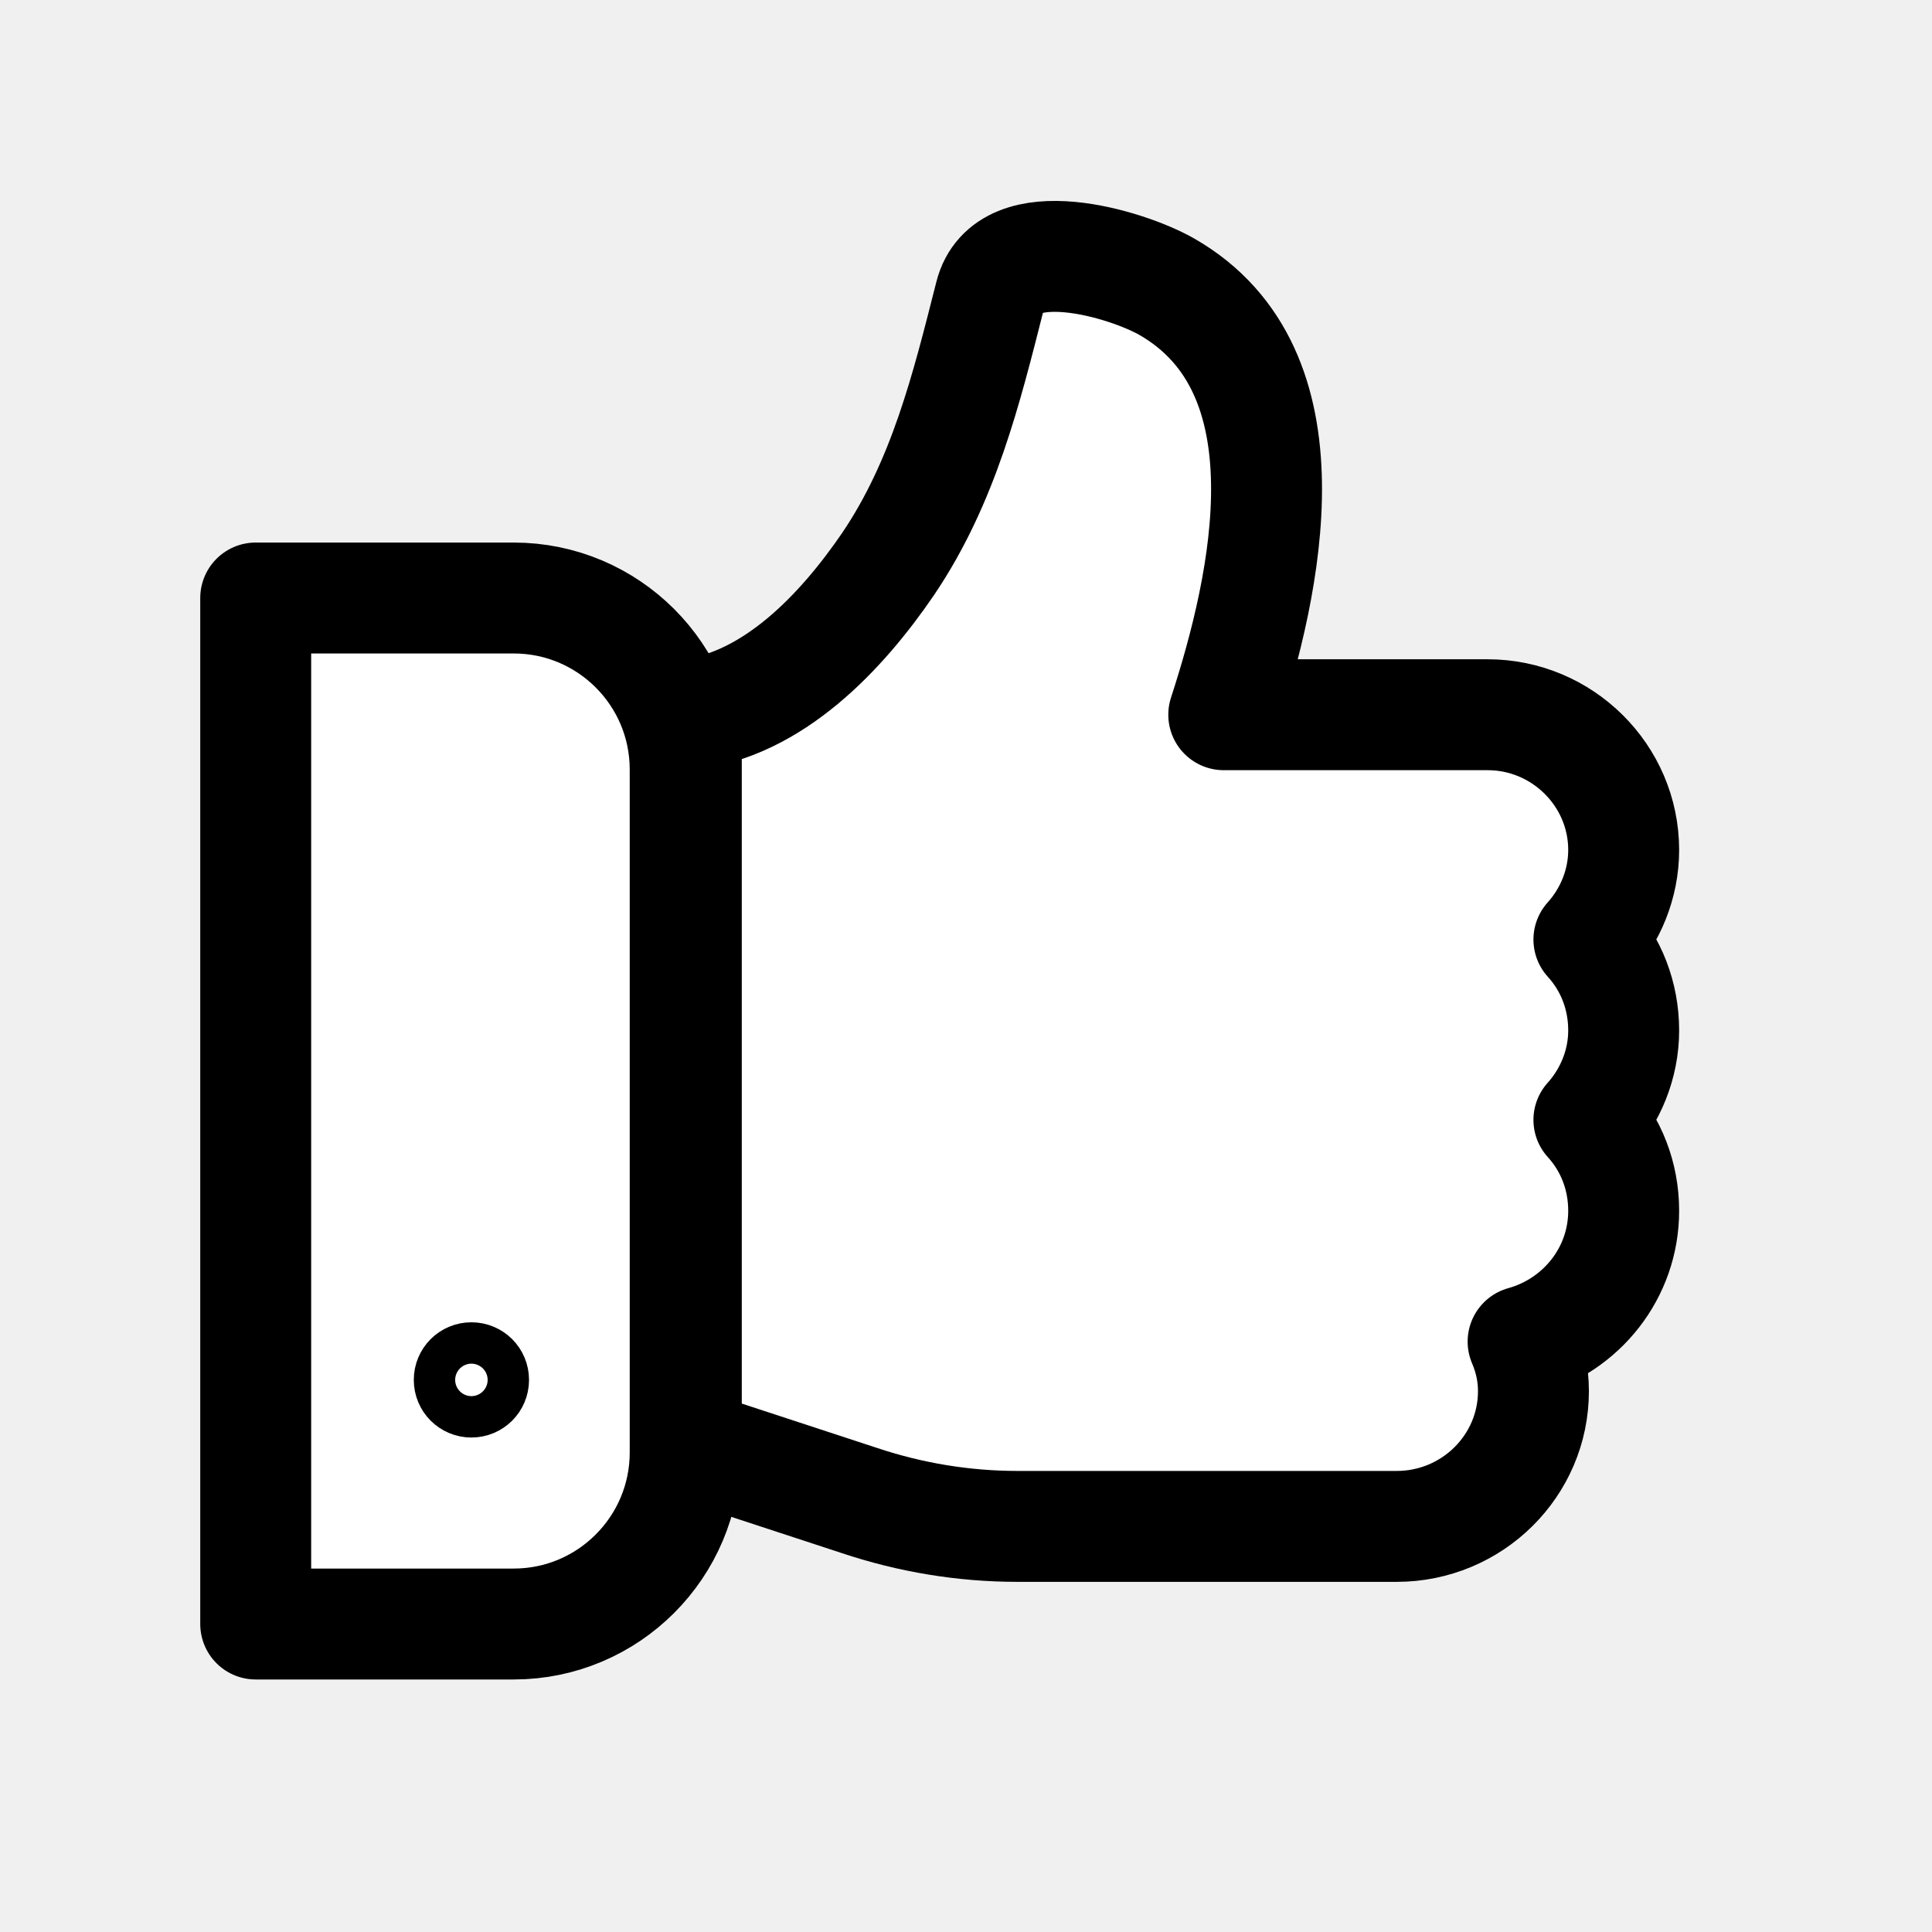
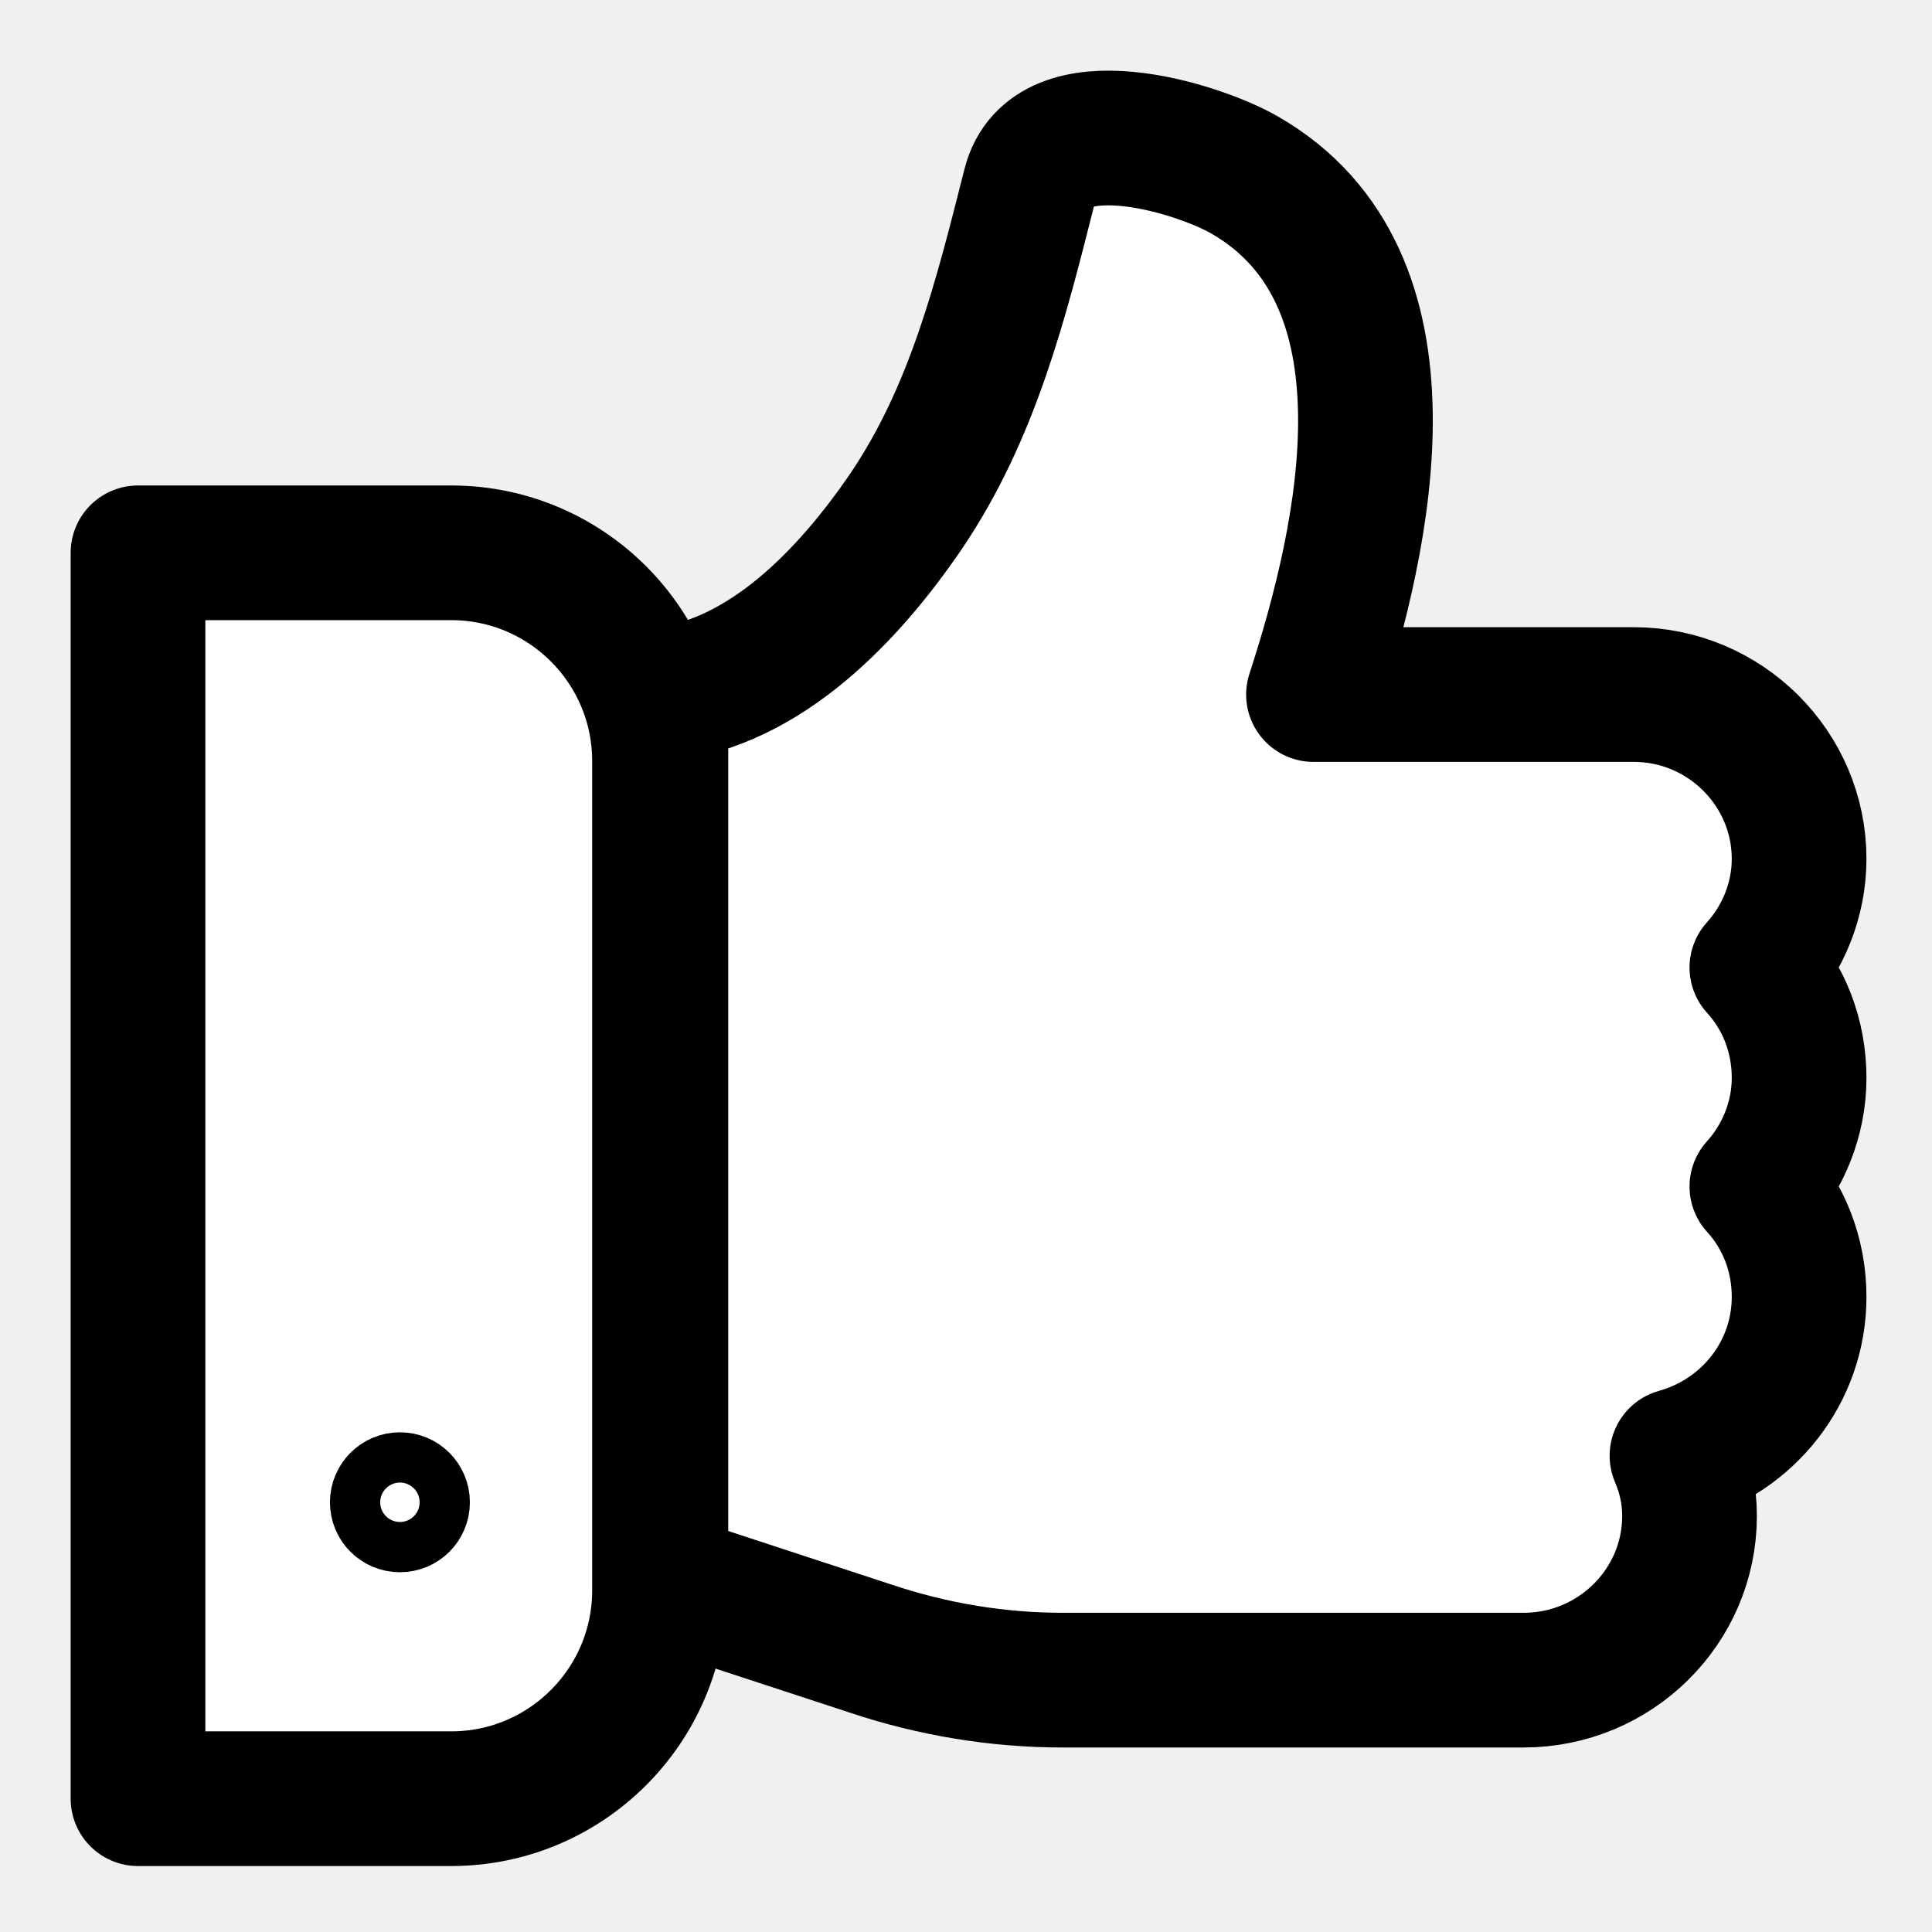
- <svg xmlns="http://www.w3.org/2000/svg" width="17" height="17" viewBox="0 0 17 17" fill="none">
-   <path d="M11.229 6.289C10.956 6.289 10.768 6.289 10.768 6.289C11.145 5.131 11.561 3.265 10.267 2.523C9.916 2.322 8.862 2.003 8.712 2.601C8.504 3.421 8.303 4.24 7.815 4.962C7.411 5.554 6.8 6.211 6.039 6.289C6.039 6.322 6.039 6.361 6.039 6.361V12.377C6.039 12.377 6.039 12.54 6.039 12.703C6.117 12.729 6.195 12.755 6.195 12.755L7.561 13.203C8.01 13.353 8.478 13.431 8.953 13.431H12.29C12.953 13.431 13.493 12.898 13.493 12.241C13.493 12.085 13.46 11.941 13.402 11.805C13.916 11.662 14.287 11.2 14.287 10.654C14.287 10.348 14.176 10.068 13.981 9.854C14.169 9.645 14.287 9.366 14.287 9.067C14.287 8.761 14.176 8.481 13.981 8.267C14.169 8.058 14.287 7.779 14.287 7.479C14.287 6.823 13.747 6.289 13.09 6.289C13.09 6.289 11.906 6.289 11.229 6.289Z" fill="white" stroke="black" stroke-width="0.976" stroke-linecap="round" stroke-linejoin="round" />
-   <path d="M2.25 5.262H4.52C5.353 5.262 6.029 5.938 6.029 6.771V12.781C6.029 13.613 5.353 14.29 4.52 14.29H2.25V5.262Z" fill="white" stroke="black" stroke-width="0.976" stroke-linecap="round" stroke-linejoin="round" />
-   <path d="M4.33 12.142C4.33 12.243 4.249 12.324 4.148 12.324C4.047 12.324 3.966 12.243 3.966 12.142C3.966 12.041 4.047 11.96 4.148 11.96C4.249 11.96 4.33 12.041 4.33 12.142Z" fill="white" stroke="black" stroke-width="0.65" />
+ <svg xmlns="http://www.w3.org/2000/svg" width="14" height="14" viewBox="0 0 14 14" fill="none">
+   <path d="M9.979 5.033C9.706 5.033 9.518 5.033 9.518 5.033C9.895 3.876 10.311 2.009 9.017 1.267C8.666 1.066 7.612 0.747 7.462 1.345C7.254 2.165 7.053 2.985 6.565 3.706C6.161 4.298 5.55 4.955 4.789 5.033C4.789 5.066 4.789 5.105 4.789 5.105V11.121C4.789 11.121 4.789 11.284 4.789 11.447C4.867 11.473 4.945 11.499 4.945 11.499L6.311 11.947C6.76 12.097 7.228 12.175 7.703 12.175H11.04C11.703 12.175 12.243 11.642 12.243 10.985C12.243 10.829 12.21 10.686 12.152 10.549C12.666 10.406 13.037 9.944 13.037 9.398C13.037 9.092 12.926 8.812 12.731 8.598C12.919 8.39 13.037 8.11 13.037 7.811C13.037 7.505 12.926 7.225 12.731 7.011C12.919 6.803 13.037 6.523 13.037 6.224C13.037 5.567 12.497 5.033 11.84 5.033C11.84 5.033 10.656 5.033 9.979 5.033Z" fill="white" stroke="black" stroke-width="0.976" stroke-linecap="round" stroke-linejoin="round" />
+   <path d="M1 4.006H3.27C4.103 4.006 4.779 4.682 4.779 5.515V11.525C4.779 12.357 4.103 13.034 3.27 13.034H1V4.006Z" fill="white" stroke="black" stroke-width="0.976" stroke-linecap="round" stroke-linejoin="round" />
+   <path d="M3.08 10.886C3.08 10.987 2.999 11.068 2.898 11.068C2.797 11.068 2.716 10.987 2.716 10.886C2.716 10.786 2.797 10.704 2.898 10.704C2.999 10.704 3.08 10.786 3.08 10.886Z" fill="white" stroke="black" stroke-width="0.65" />
</svg>
